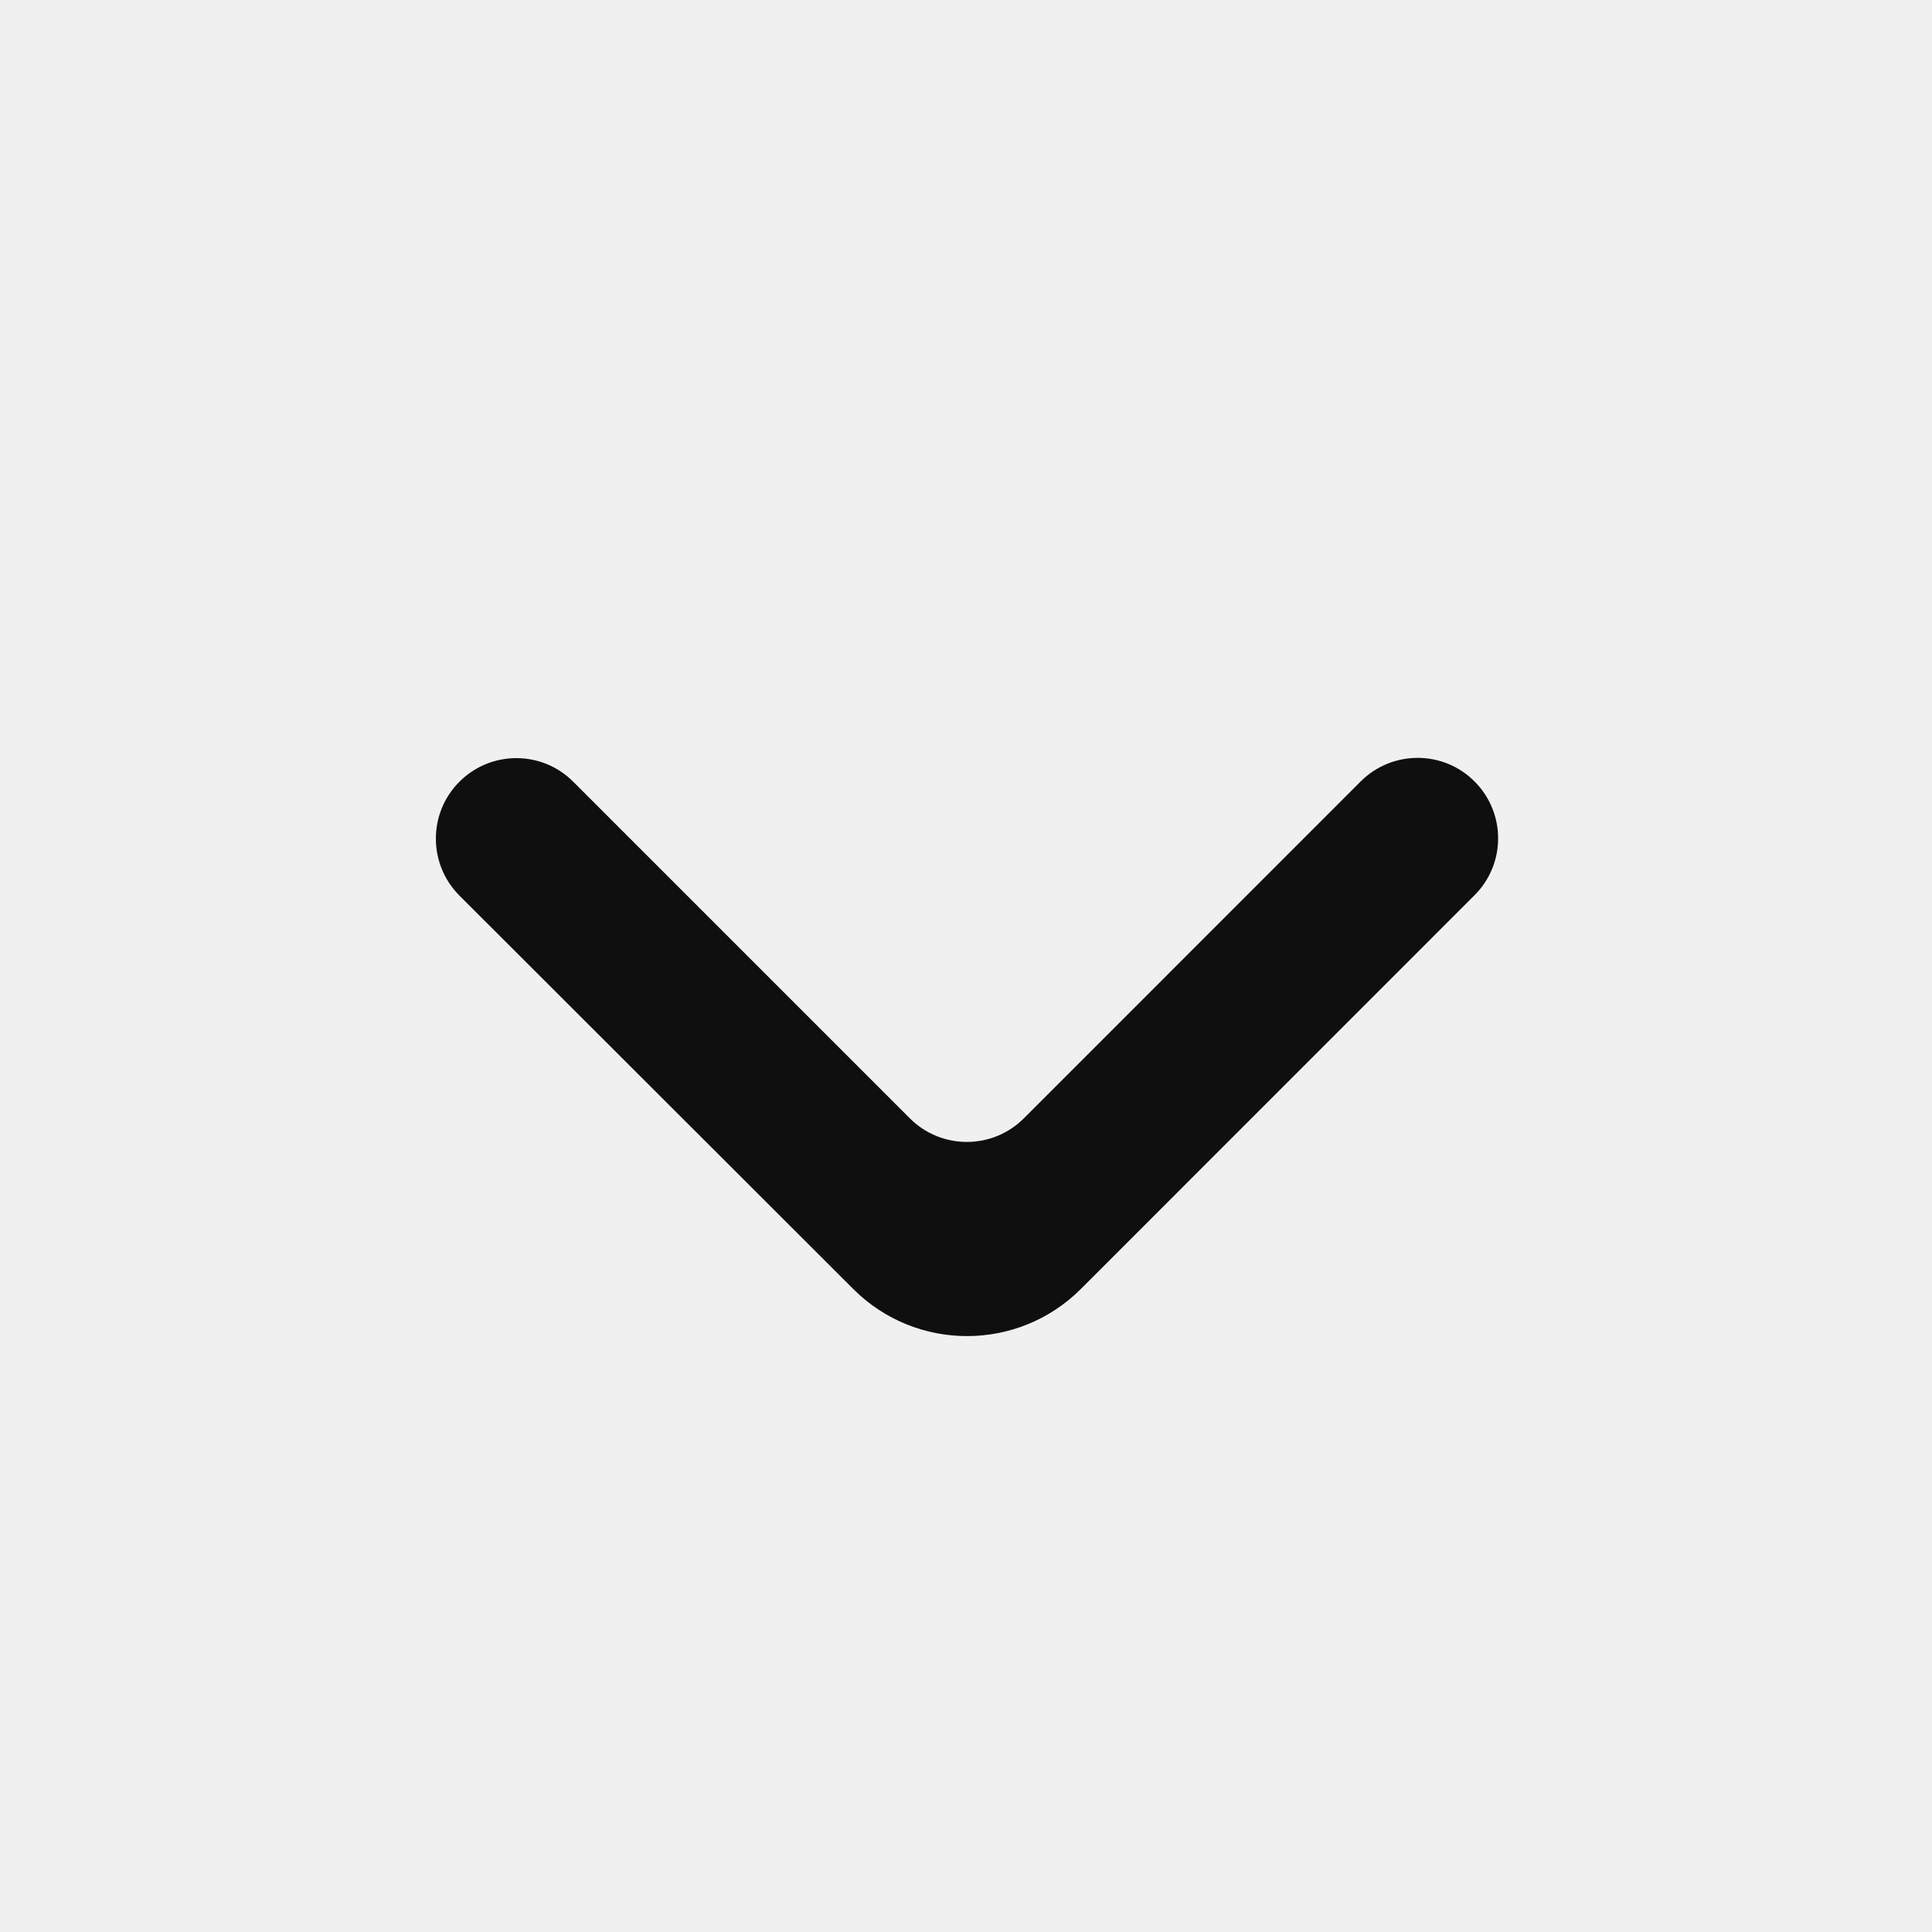
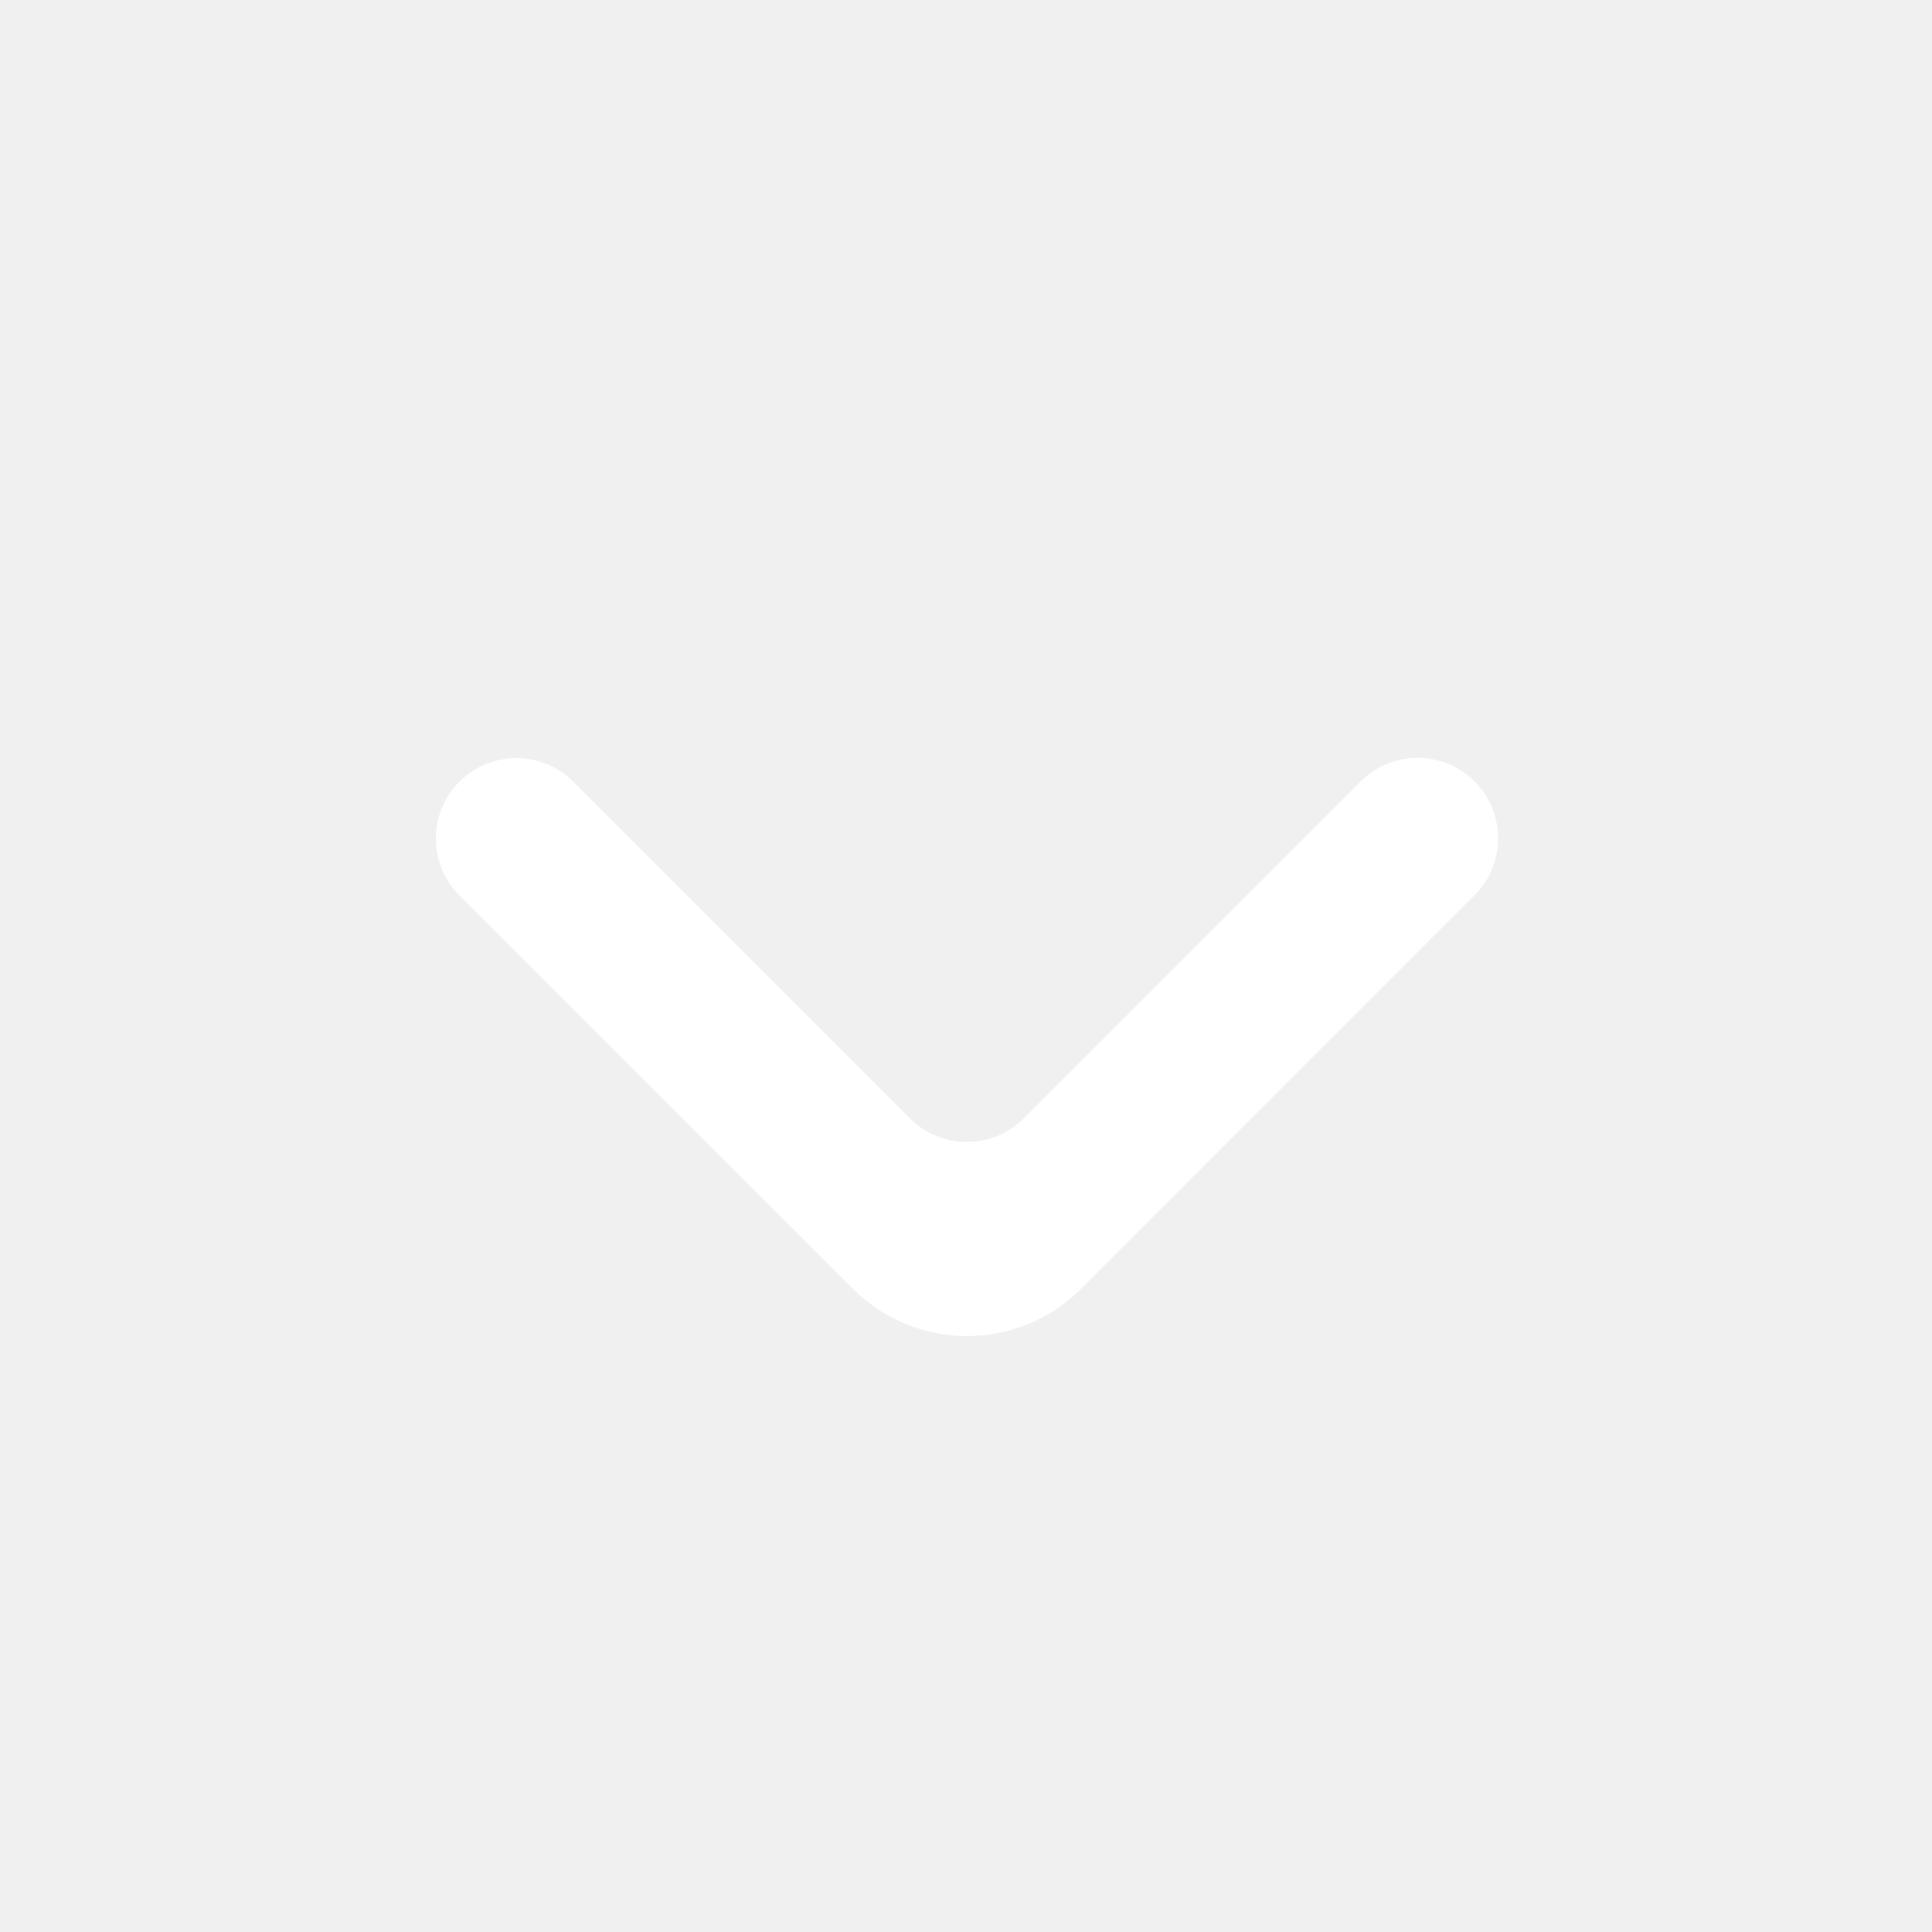
<svg xmlns="http://www.w3.org/2000/svg" width="800px" height="800px" viewBox="0 0 24 24" fill="none">
-   <path d="M5.707 9.711C5.317 10.101 5.317 10.734 5.707 11.125L10.599 16.012C11.38 16.793 12.646 16.792 13.427 16.012L18.317 11.121C18.708 10.731 18.708 10.098 18.317 9.707C17.927 9.317 17.294 9.317 16.903 9.707L12.718 13.893C12.327 14.283 11.694 14.283 11.303 13.893L7.121 9.711C6.731 9.32 6.098 9.32 5.707 9.711Z" fill="#0F0F0F" />
+   <path d="M5.707 9.711C5.317 10.101 5.317 10.734 5.707 11.125L10.599 16.012C11.38 16.793 12.646 16.792 13.427 16.012L18.317 11.121C18.708 10.731 18.708 10.098 18.317 9.707C17.927 9.317 17.294 9.317 16.903 9.707L12.718 13.893C12.327 14.283 11.694 14.283 11.303 13.893L7.121 9.711C6.731 9.32 6.098 9.32 5.707 9.711Z" fill="#FFFFFF" />
</svg>
